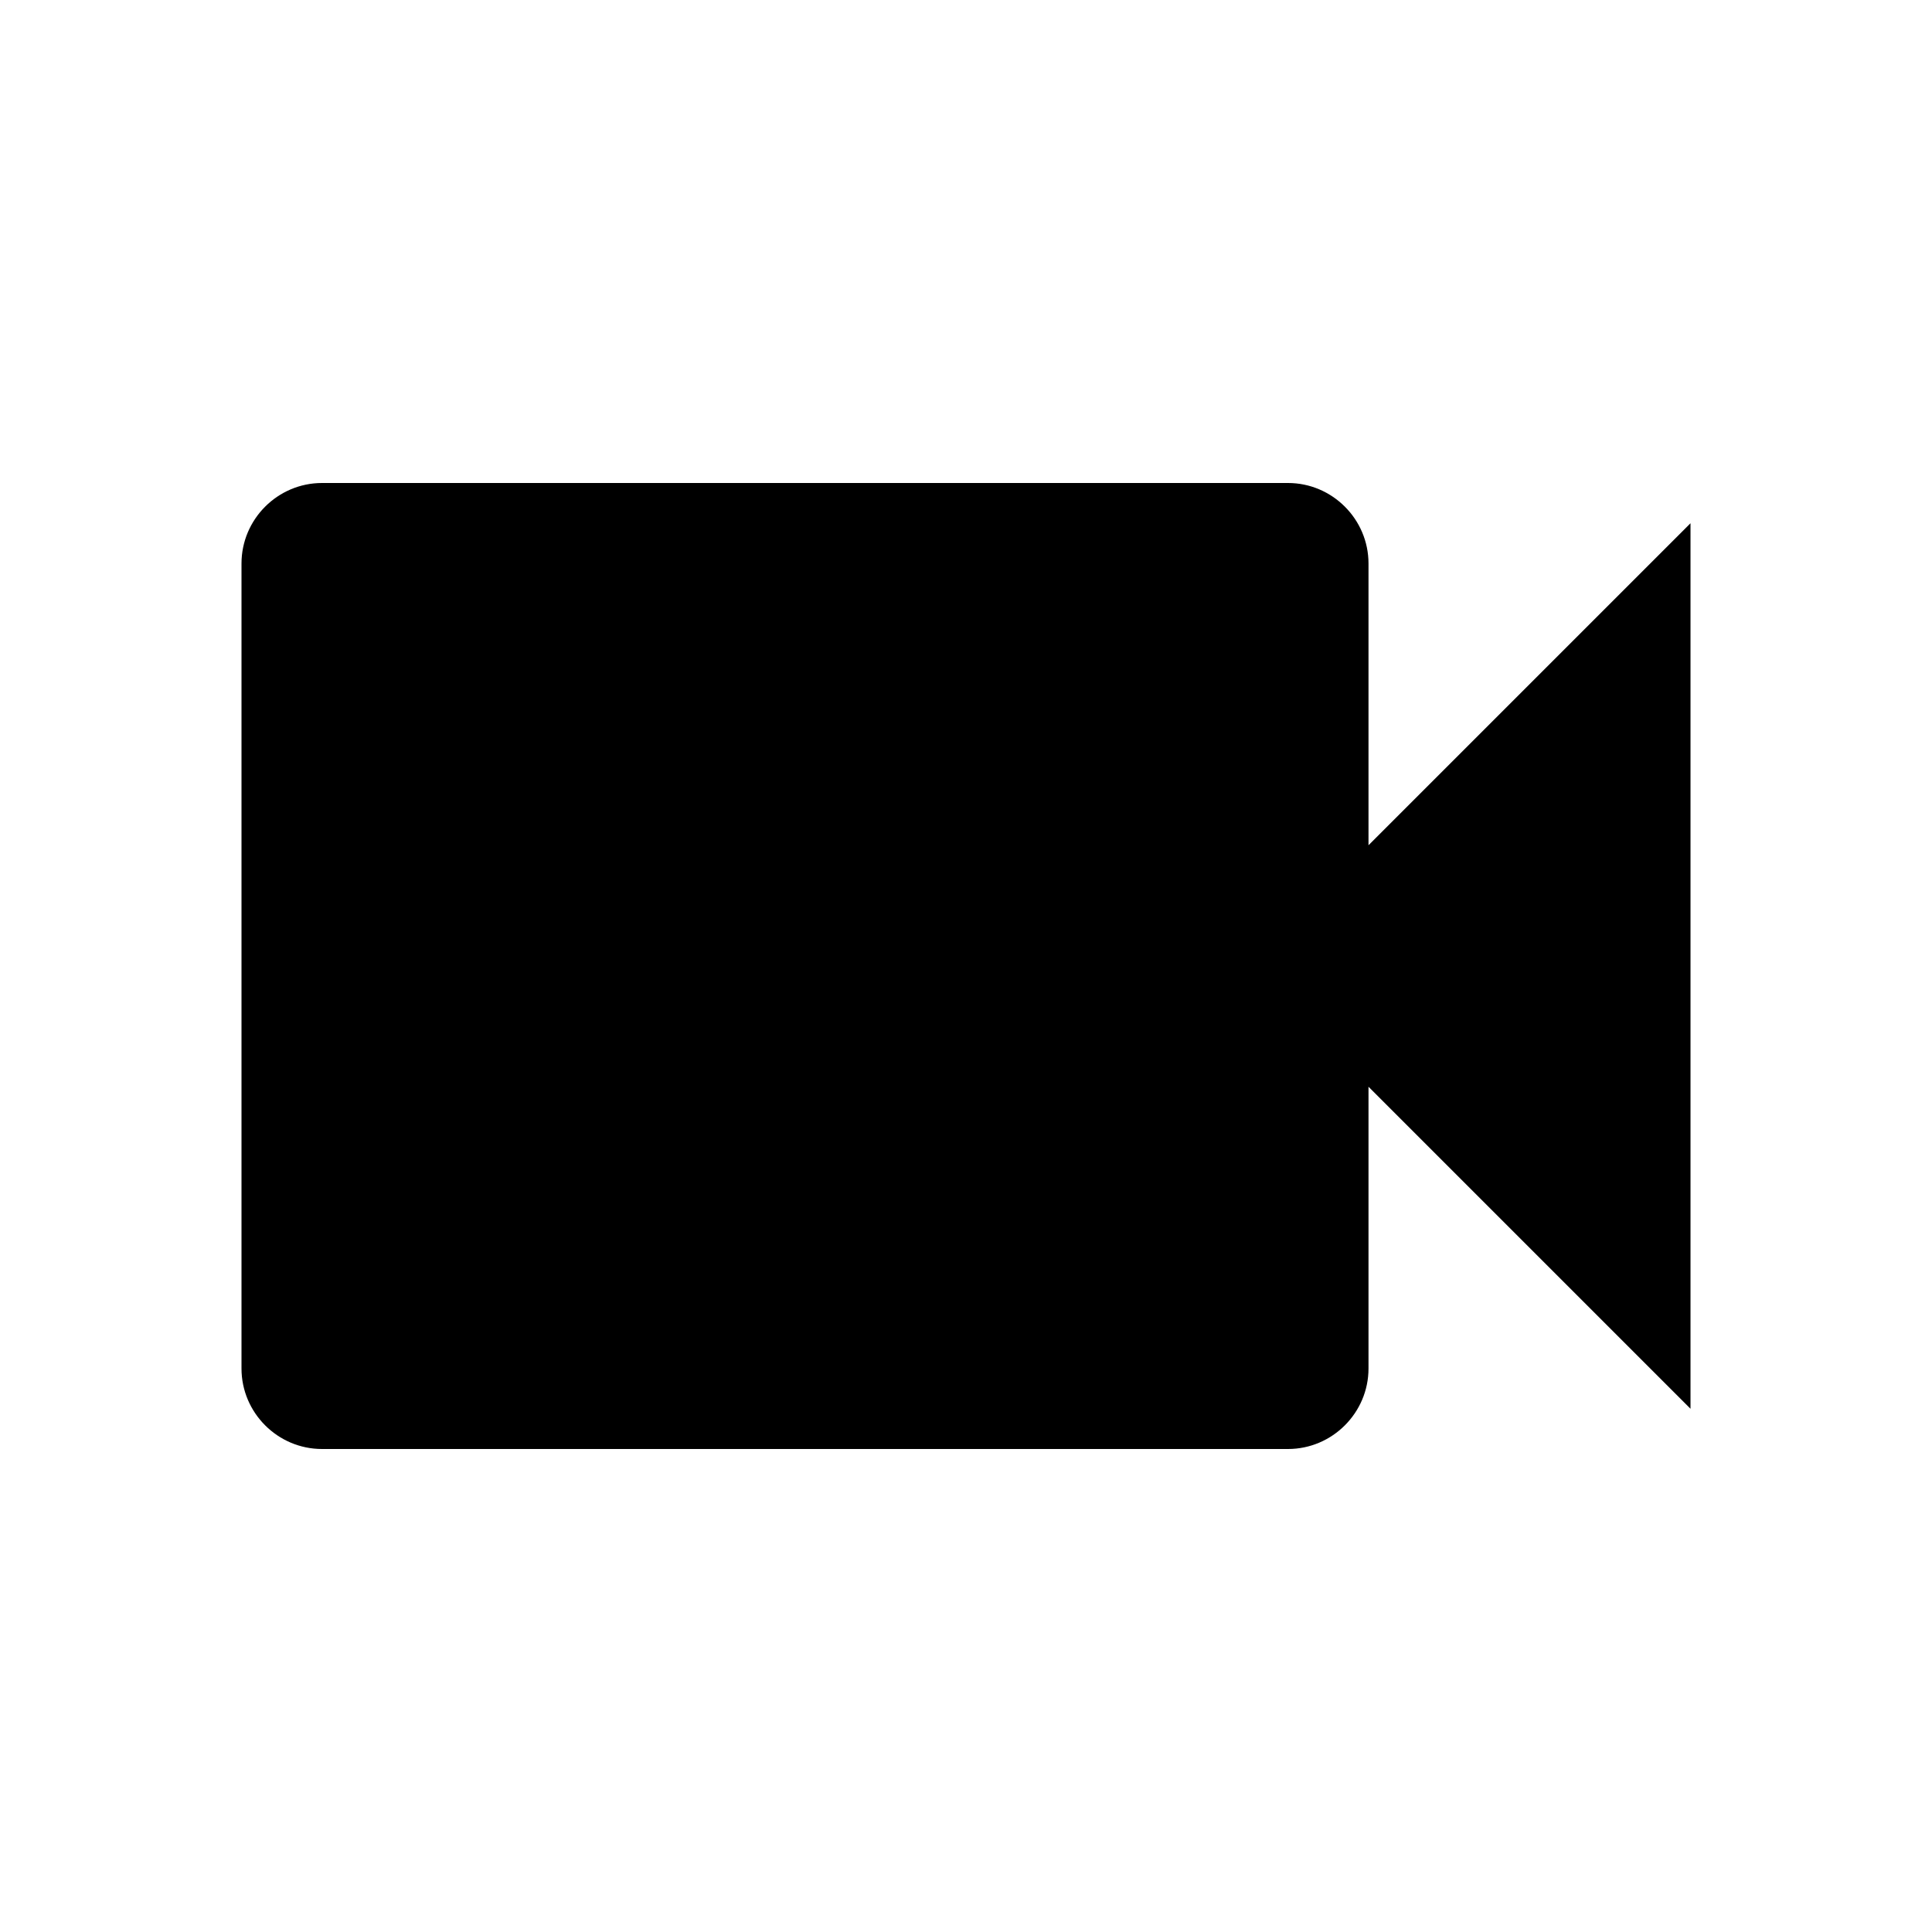
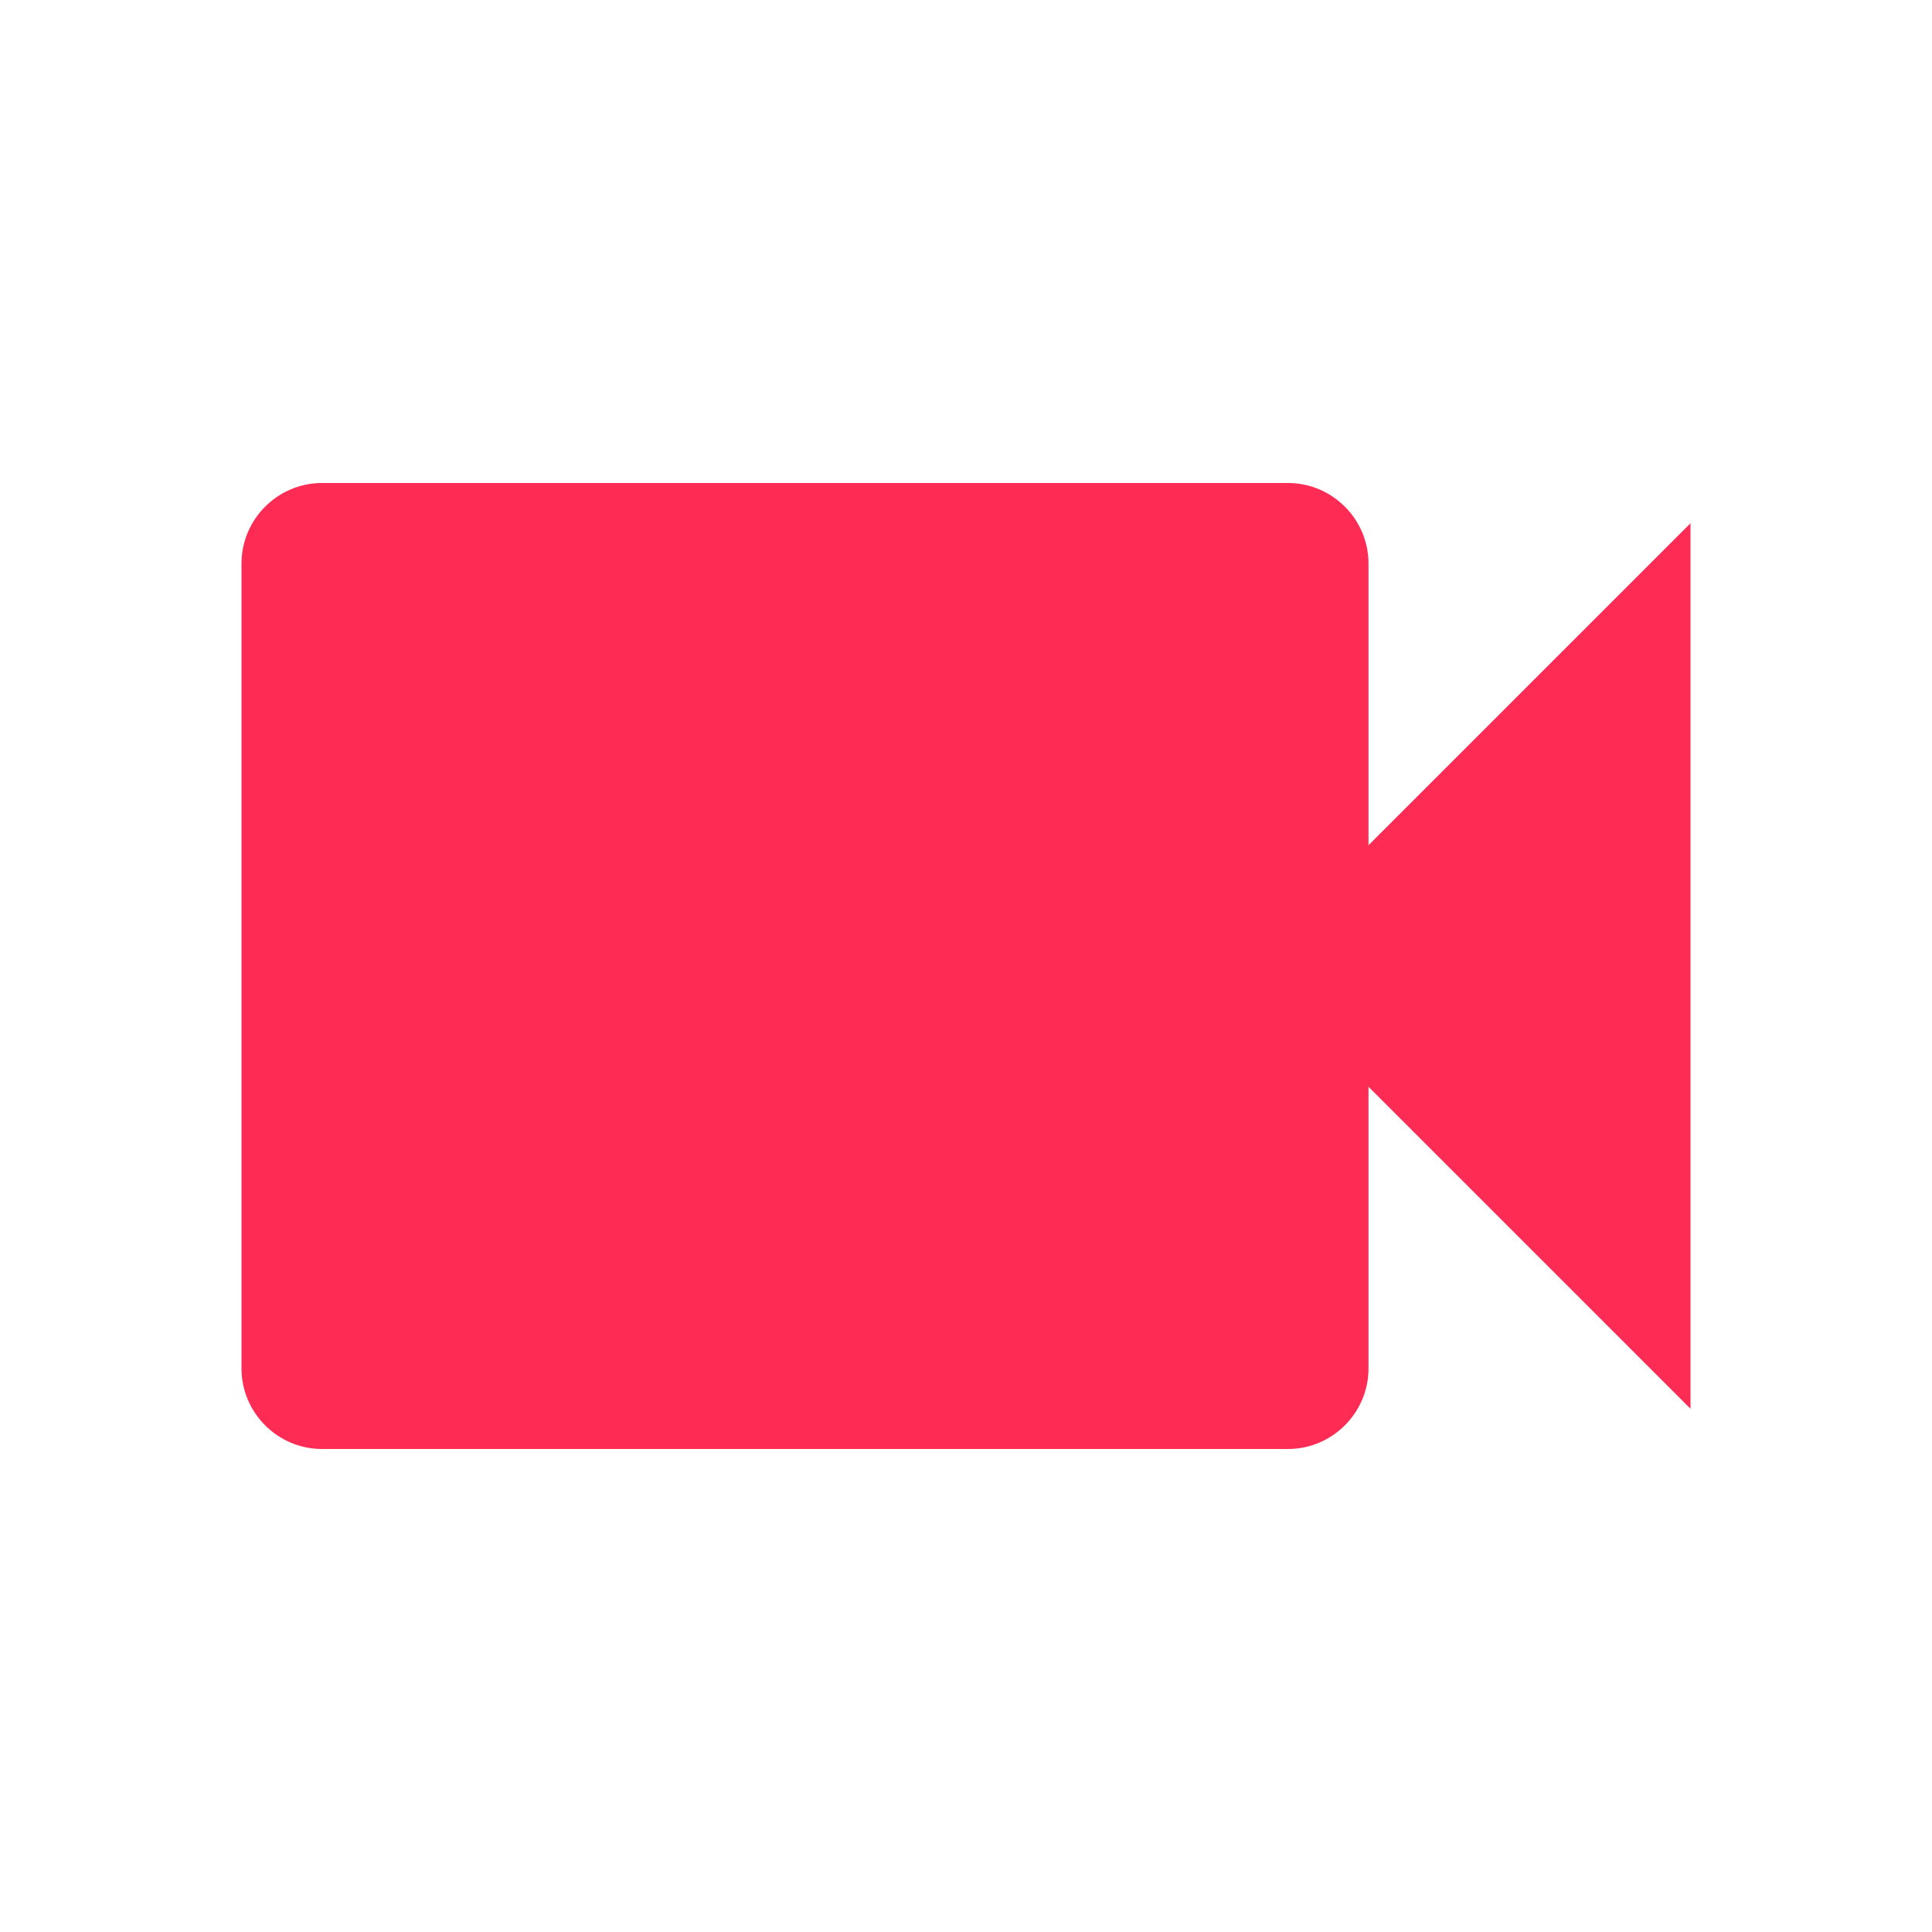
- <svg xmlns="http://www.w3.org/2000/svg" height="24px" viewBox="0 0 24 24" width="24px" fill="#000000">
+ <svg xmlns="http://www.w3.org/2000/svg" height="24px" viewBox="0 0 24 24" width="24px" fill="#fe2c54">
  <path d="M0 0h24v24H0z" fill="none" />
  <path d="M17 10.5V7c0-.55-.45-1-1-1H4c-.55 0-1 .45-1 1v10c0 .55.45 1 1 1h12c.55 0 1-.45 1-1v-3.5l4 4v-11l-4 4z" />
</svg>
